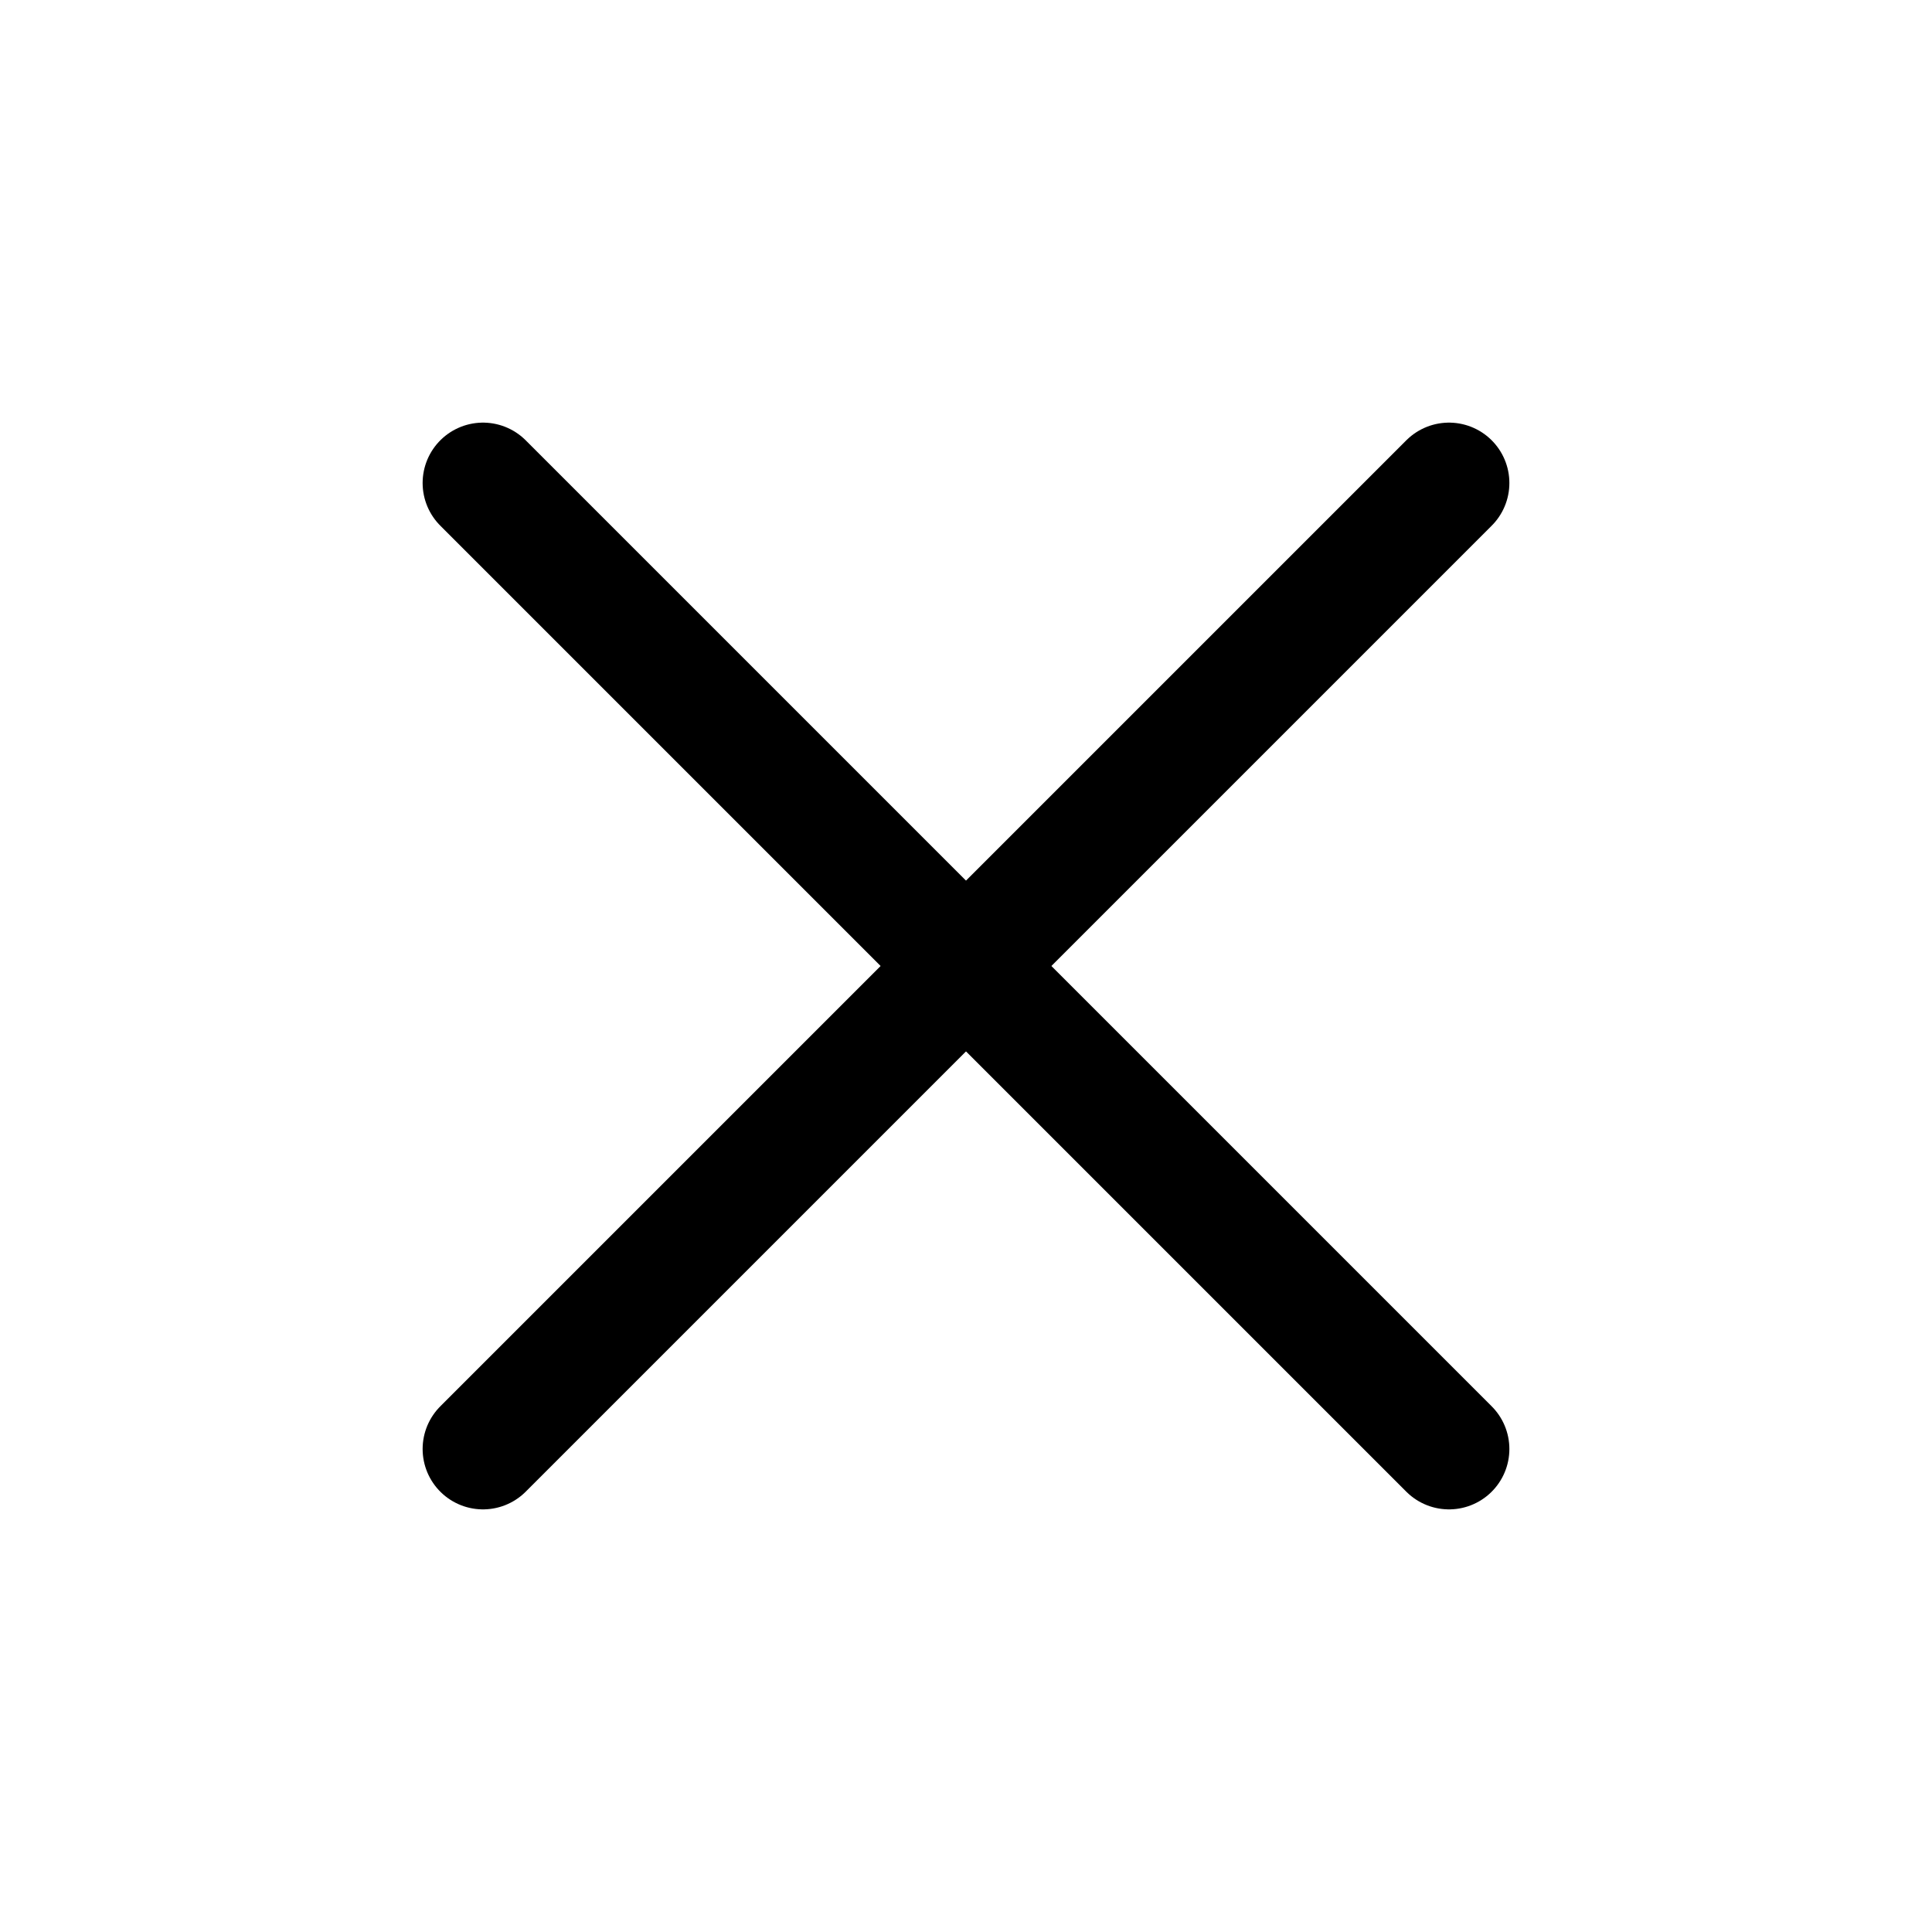
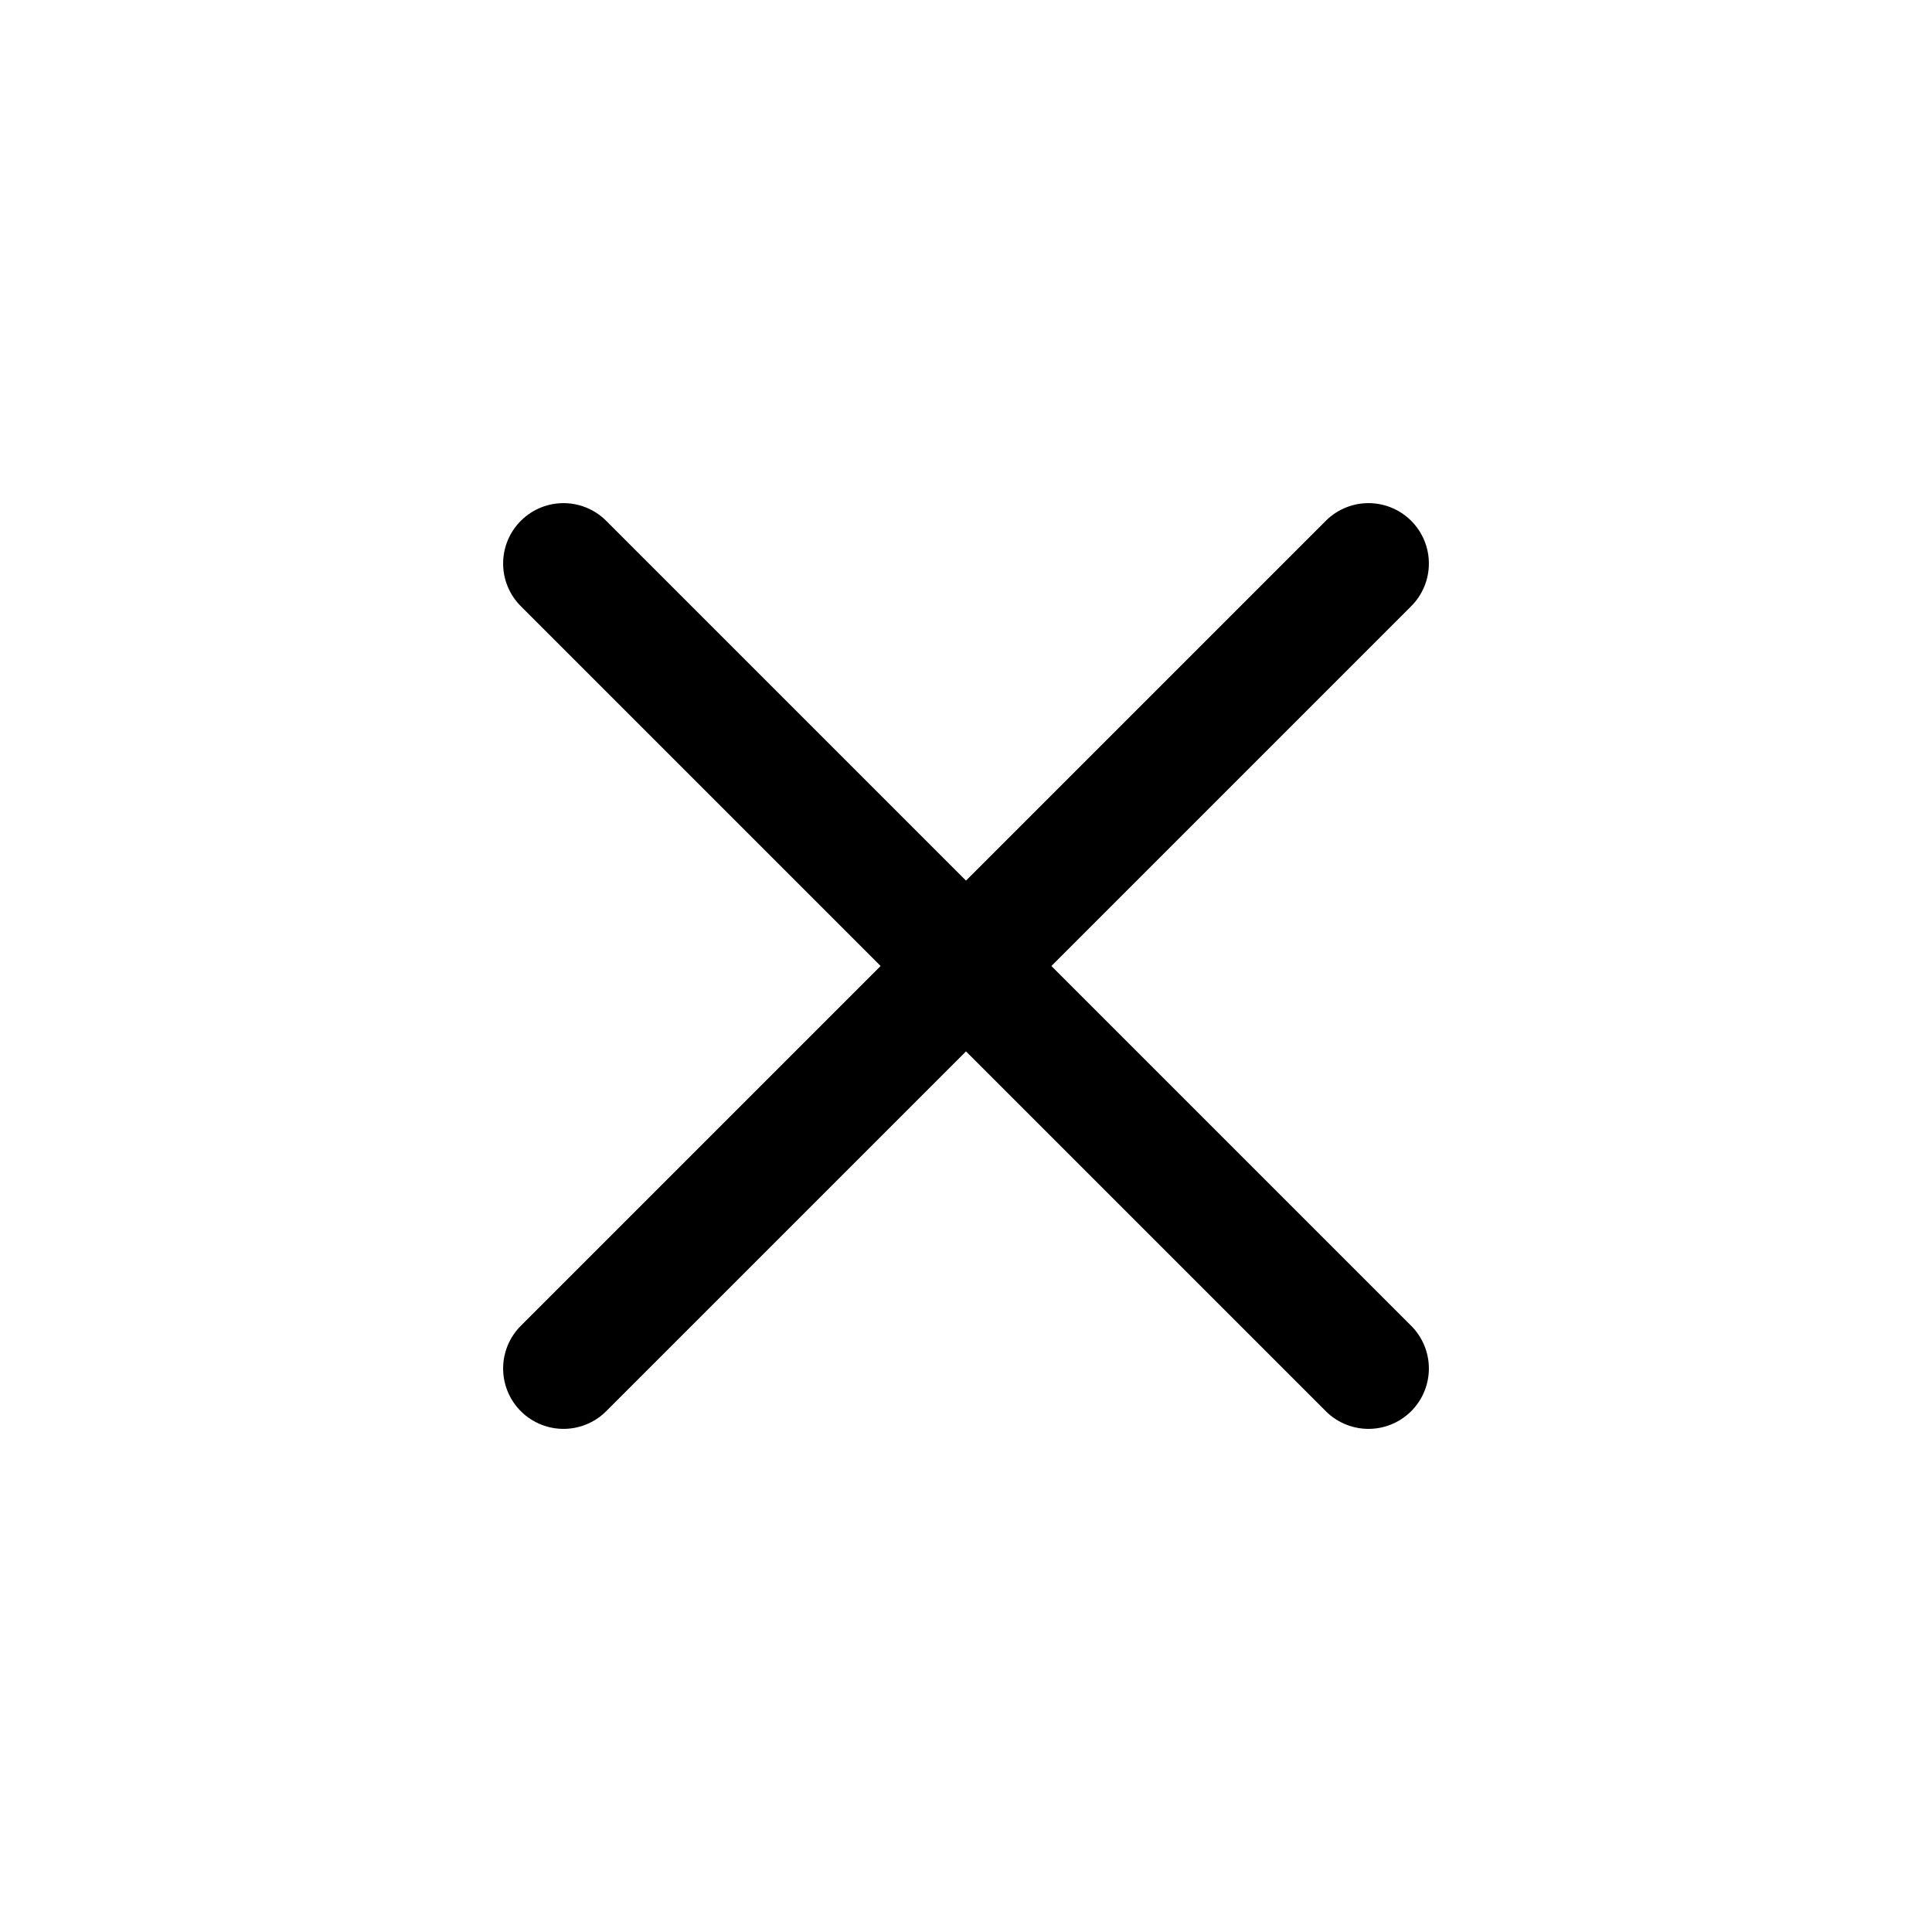
<svg xmlns="http://www.w3.org/2000/svg" viewBox="0 0 24 24" fill="none" stroke="currentColor" stroke-width="1.5" stroke-linecap="round" stroke-linejoin="round">
-   <path d="M18 6 6 18" />
-   <path d="m6 6 12 12" />
+   <path d="M17 7 7 17" />
+   <path d="m7 7 10 10" />
</svg>
